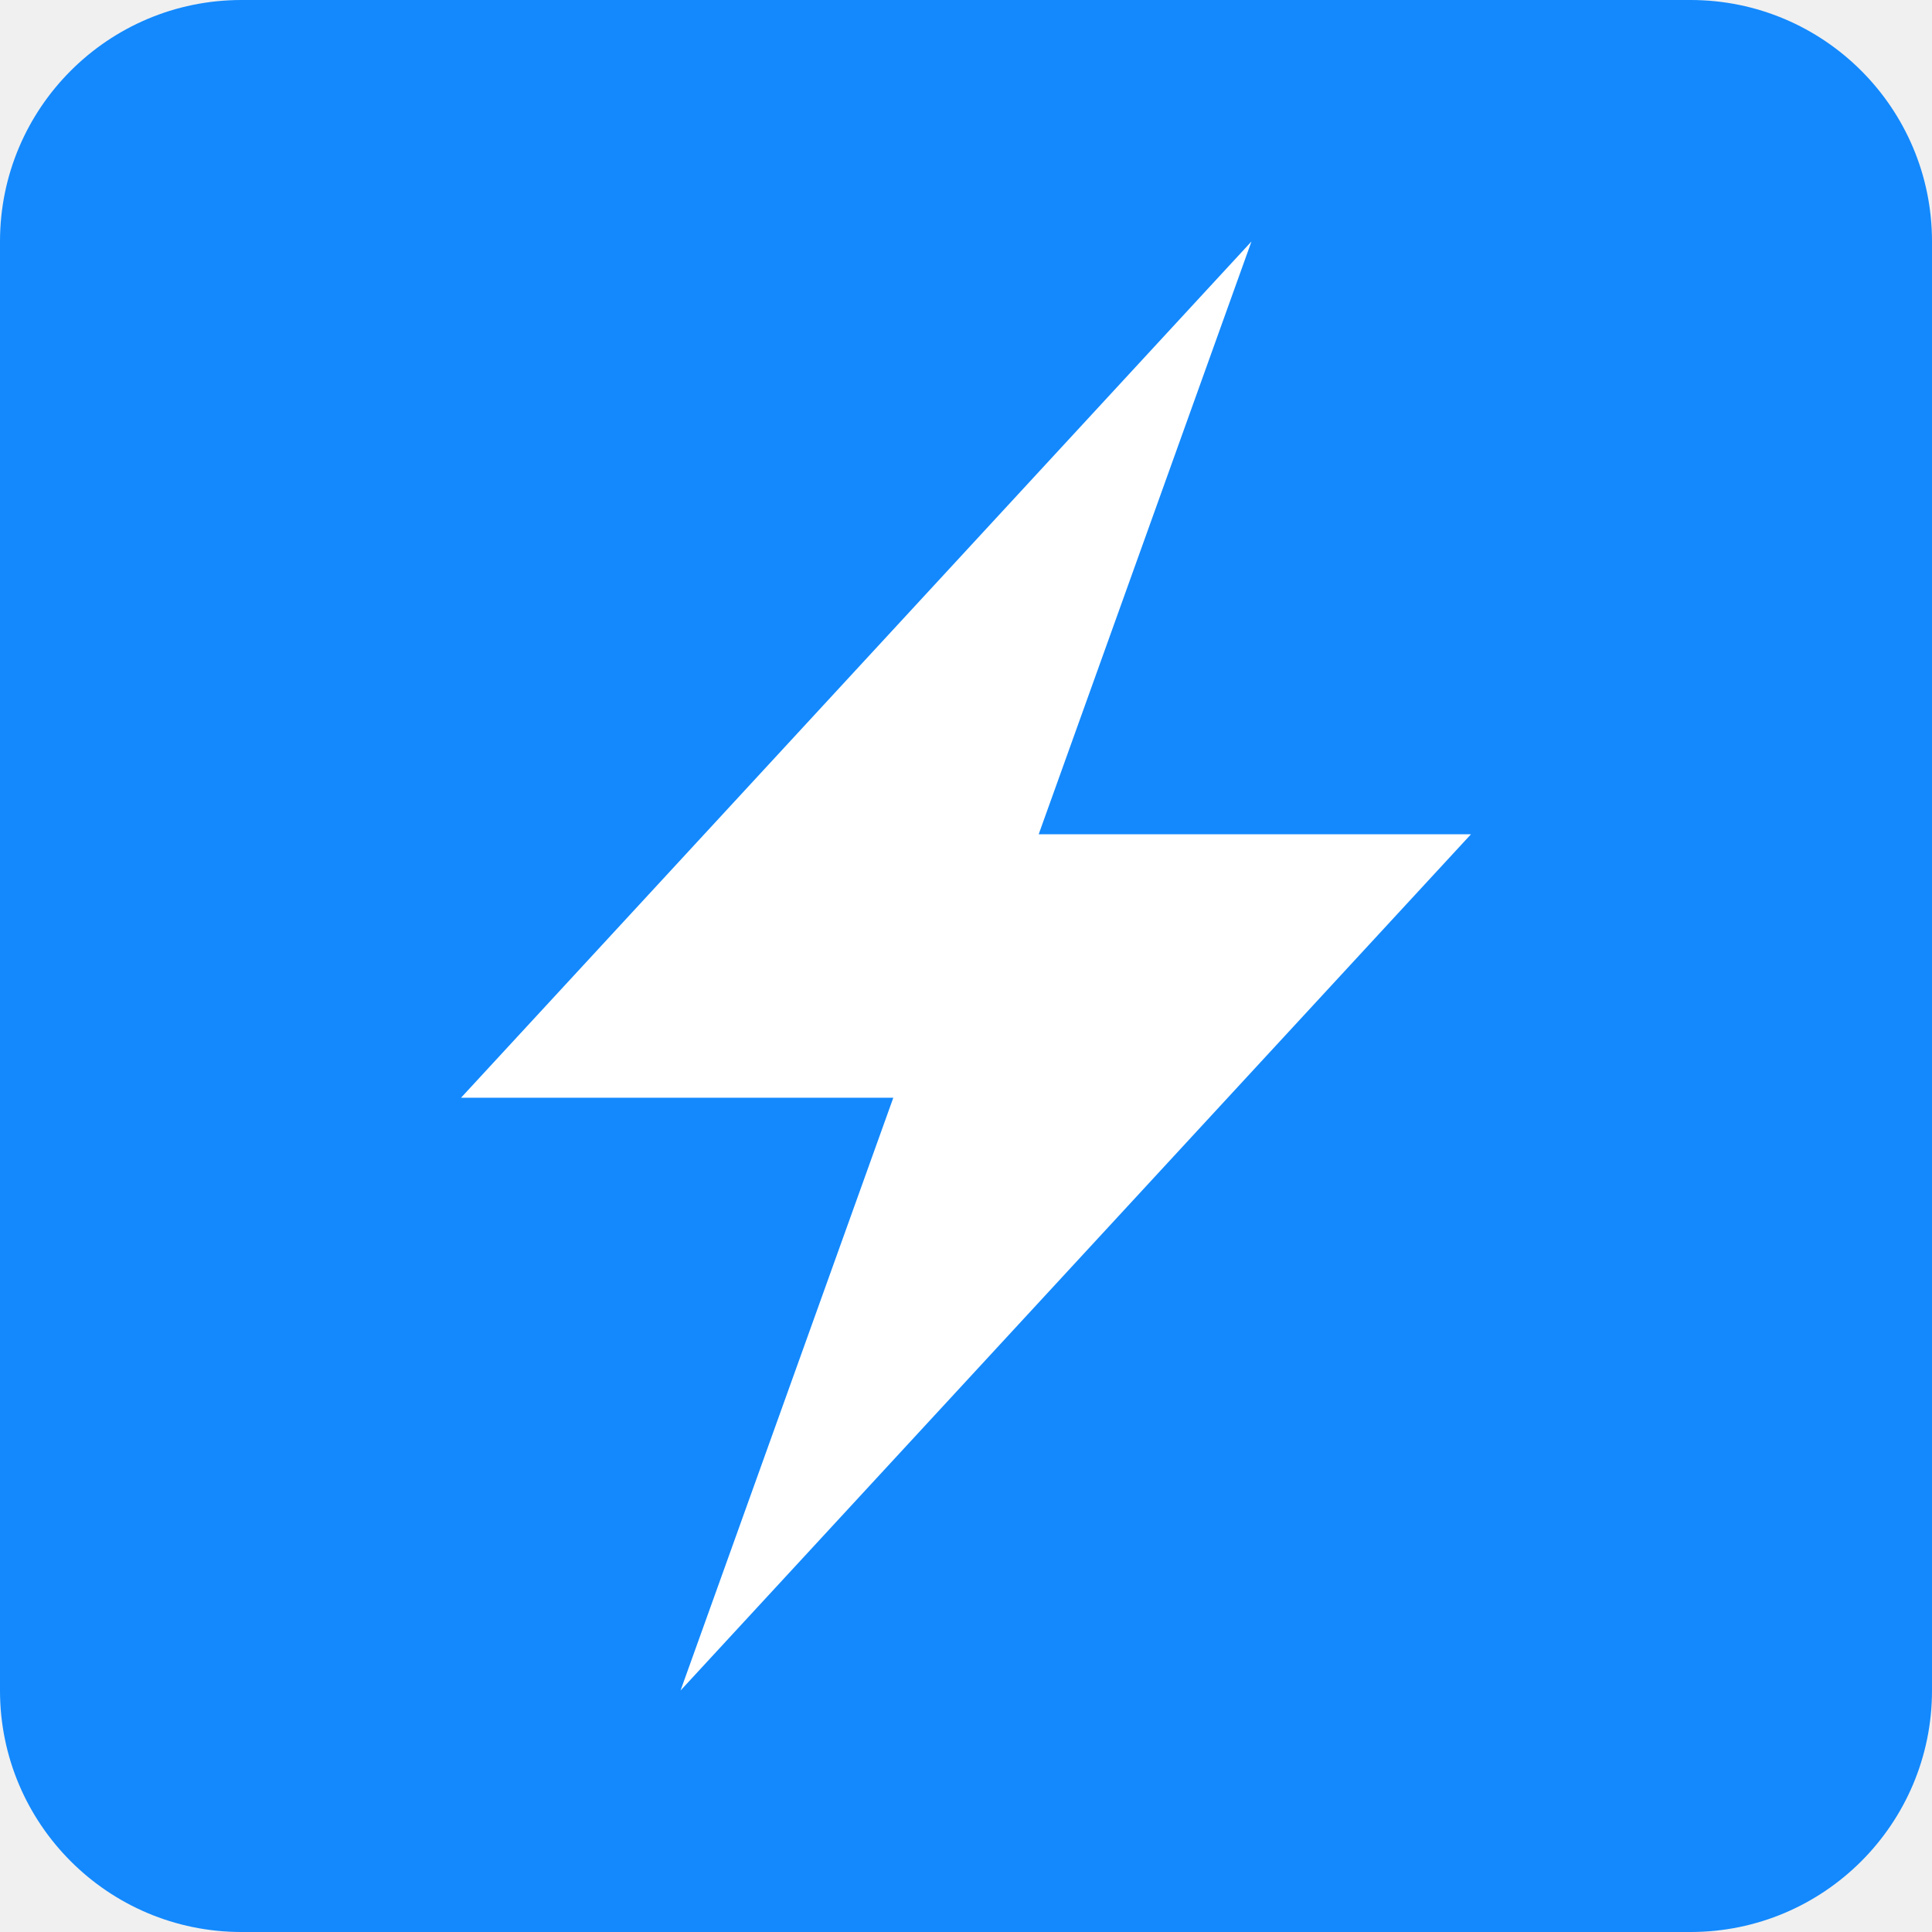
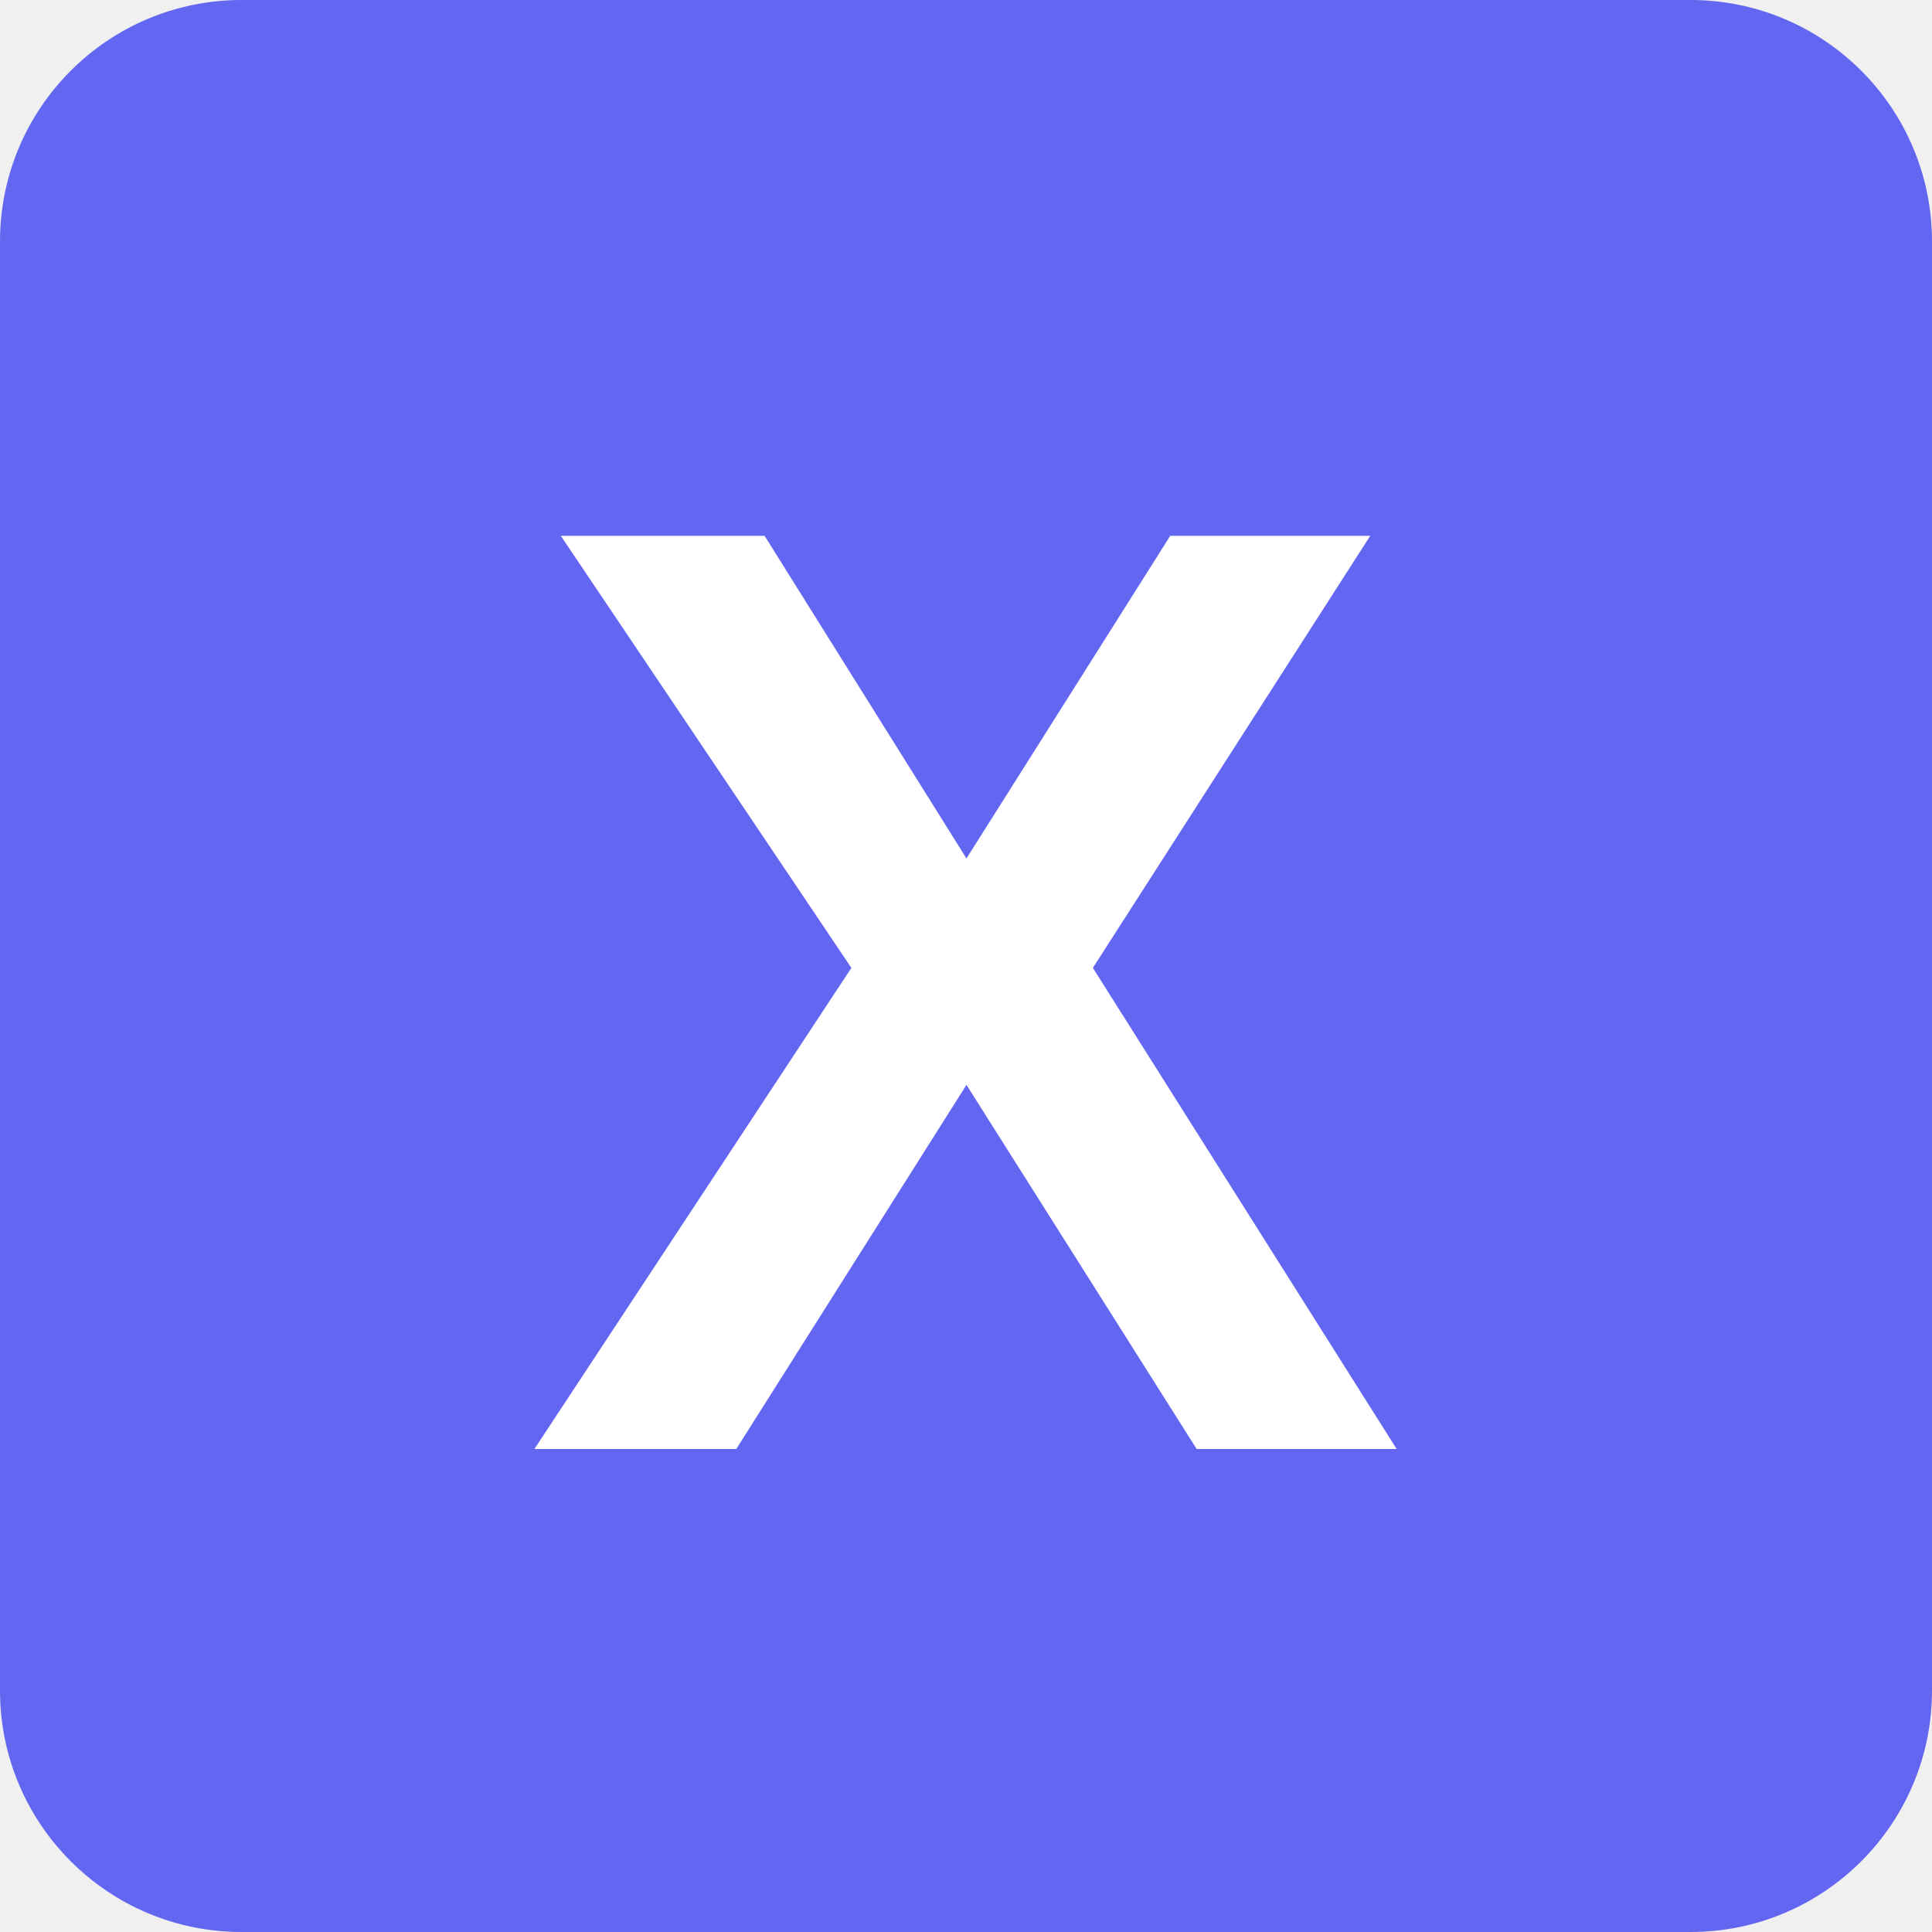
<svg xmlns="http://www.w3.org/2000/svg" viewBox="0 0 16 16" width="16" height="16">
-   <rect width="16" height="16" rx="2" fill="#1389fd" />
-   <path d="M7.398 9.091h-3.58L10.364 2 8.602 6.909h3.58L5.636 14l1.762-4.909Z" fill="#fff" />
+   <rect width="16" height="16" rx="2" fill="#6366f1" />
+   <text x="8" y="12" font-family="Arial, sans-serif" font-size="11" font-weight="bold" fill="#fff" text-anchor="middle">X</text>
</svg>
